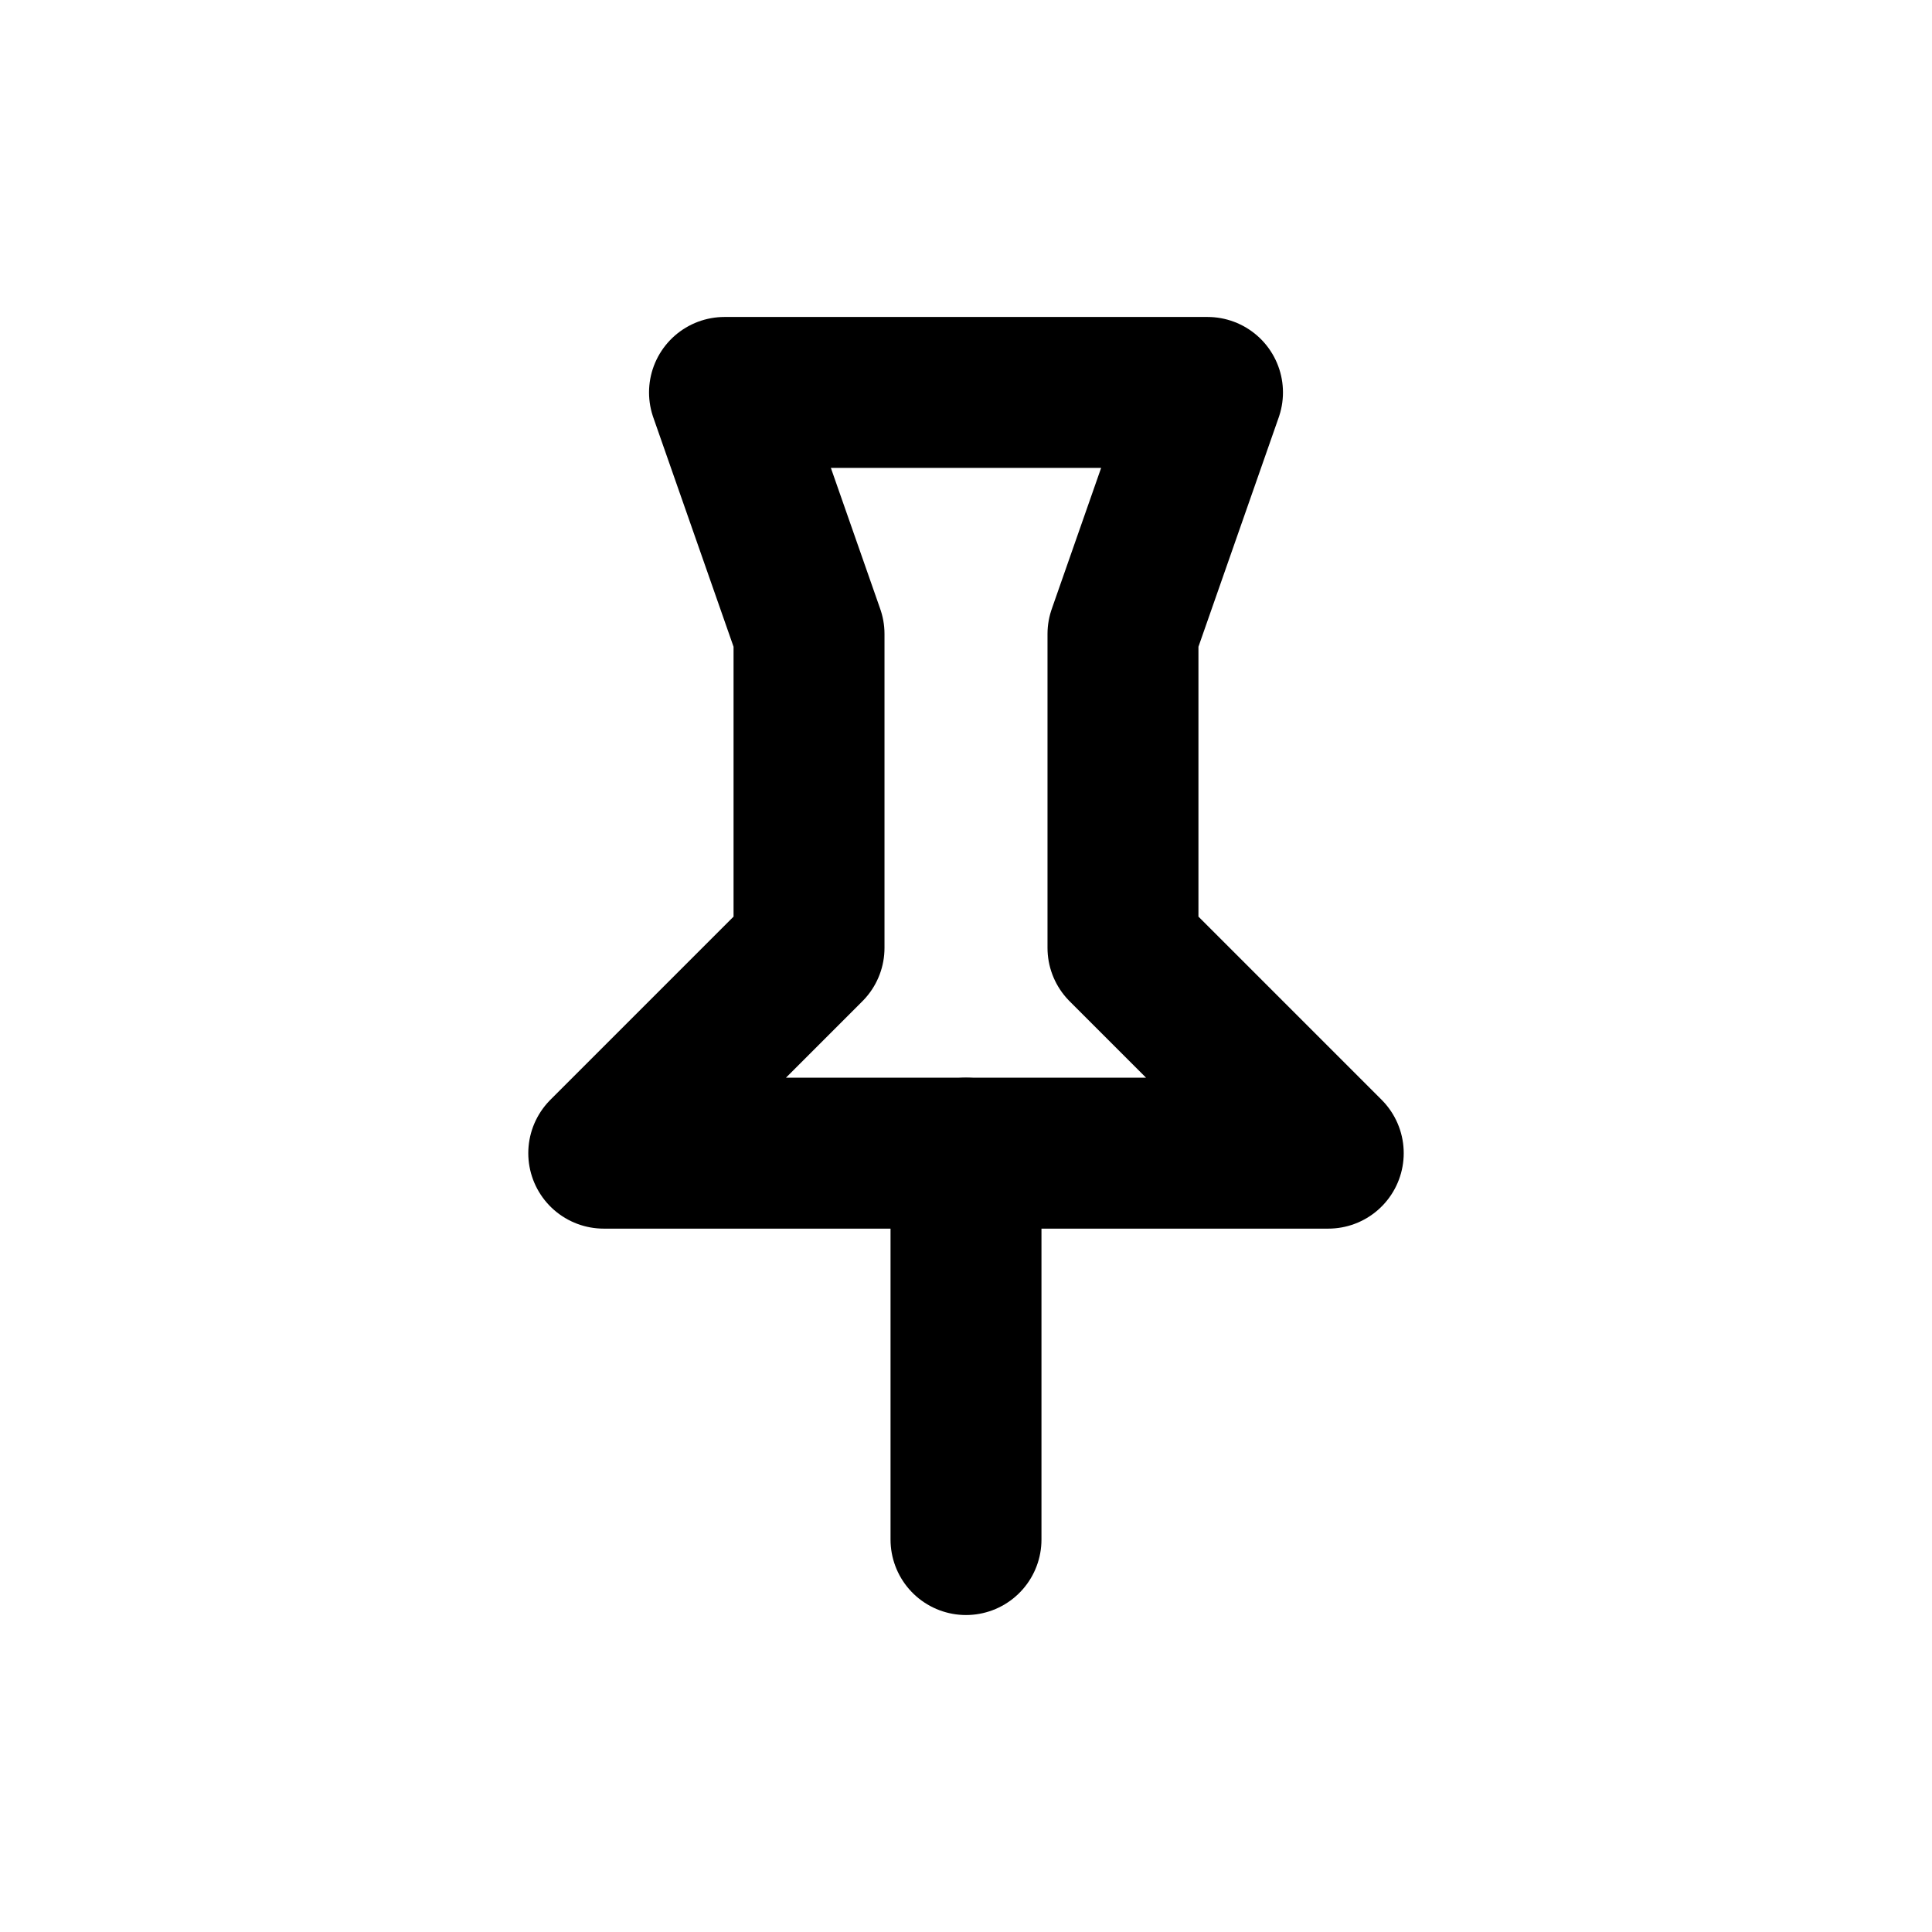
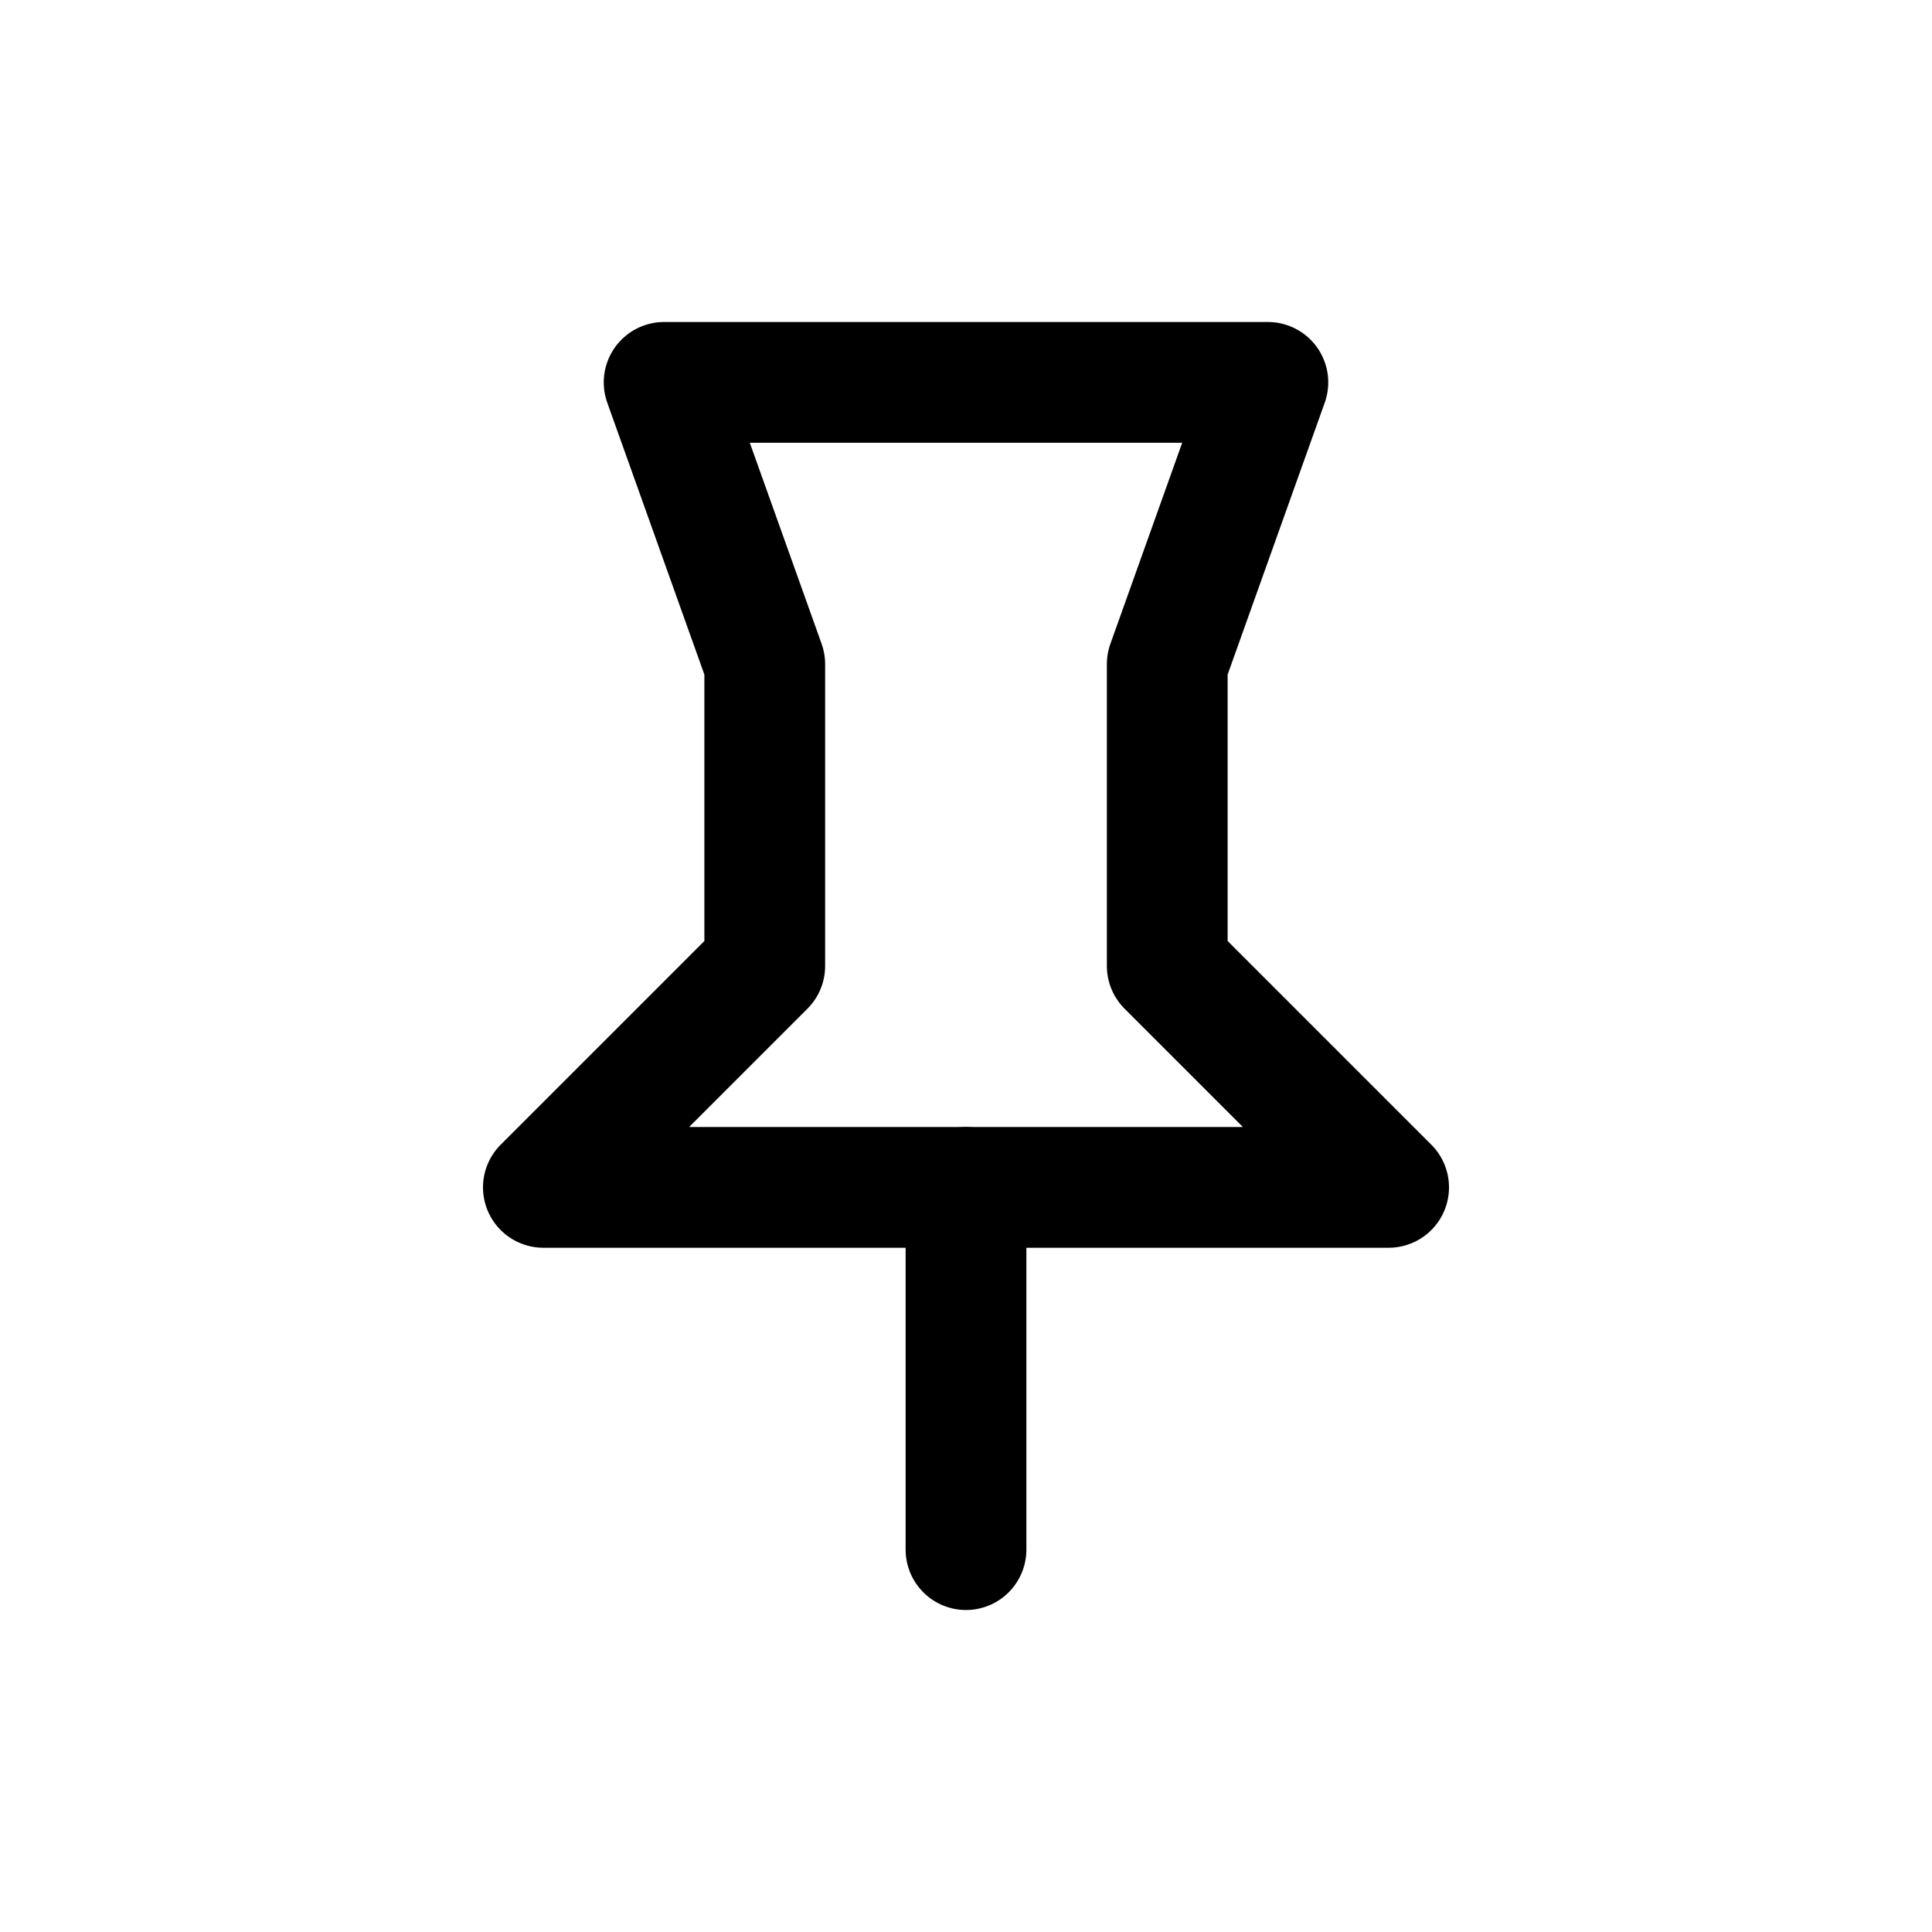
- <svg xmlns="http://www.w3.org/2000/svg" viewBox="0 0 16 16" fill="none">
-   <path d="M6 3.25h4l-.7 2v2.6l1.7 1.7H5l1.7-1.7v-2.6l-.7-2Z" stroke="#000" stroke-width="1.25" stroke-linejoin="round" />
-   <path d="M8 9.55v3.2" stroke="#000" stroke-width="1.25" stroke-linecap="round" />
+ <svg width="24" height="24" fill="none" viewBox="0 0 24 24">
+   <path stroke="currentColor" stroke-linecap="round" stroke-linejoin="round" stroke-width="1.5" d="M8.25 4.75H15.75L14.5 8.25V12L17.25 14.75H6.75L9.5 12V8.25L8.25 4.75Z" />
+   <path stroke="currentColor" stroke-linecap="round" stroke-width="1.5" d="M12 14.75V19.25" />
</svg>
